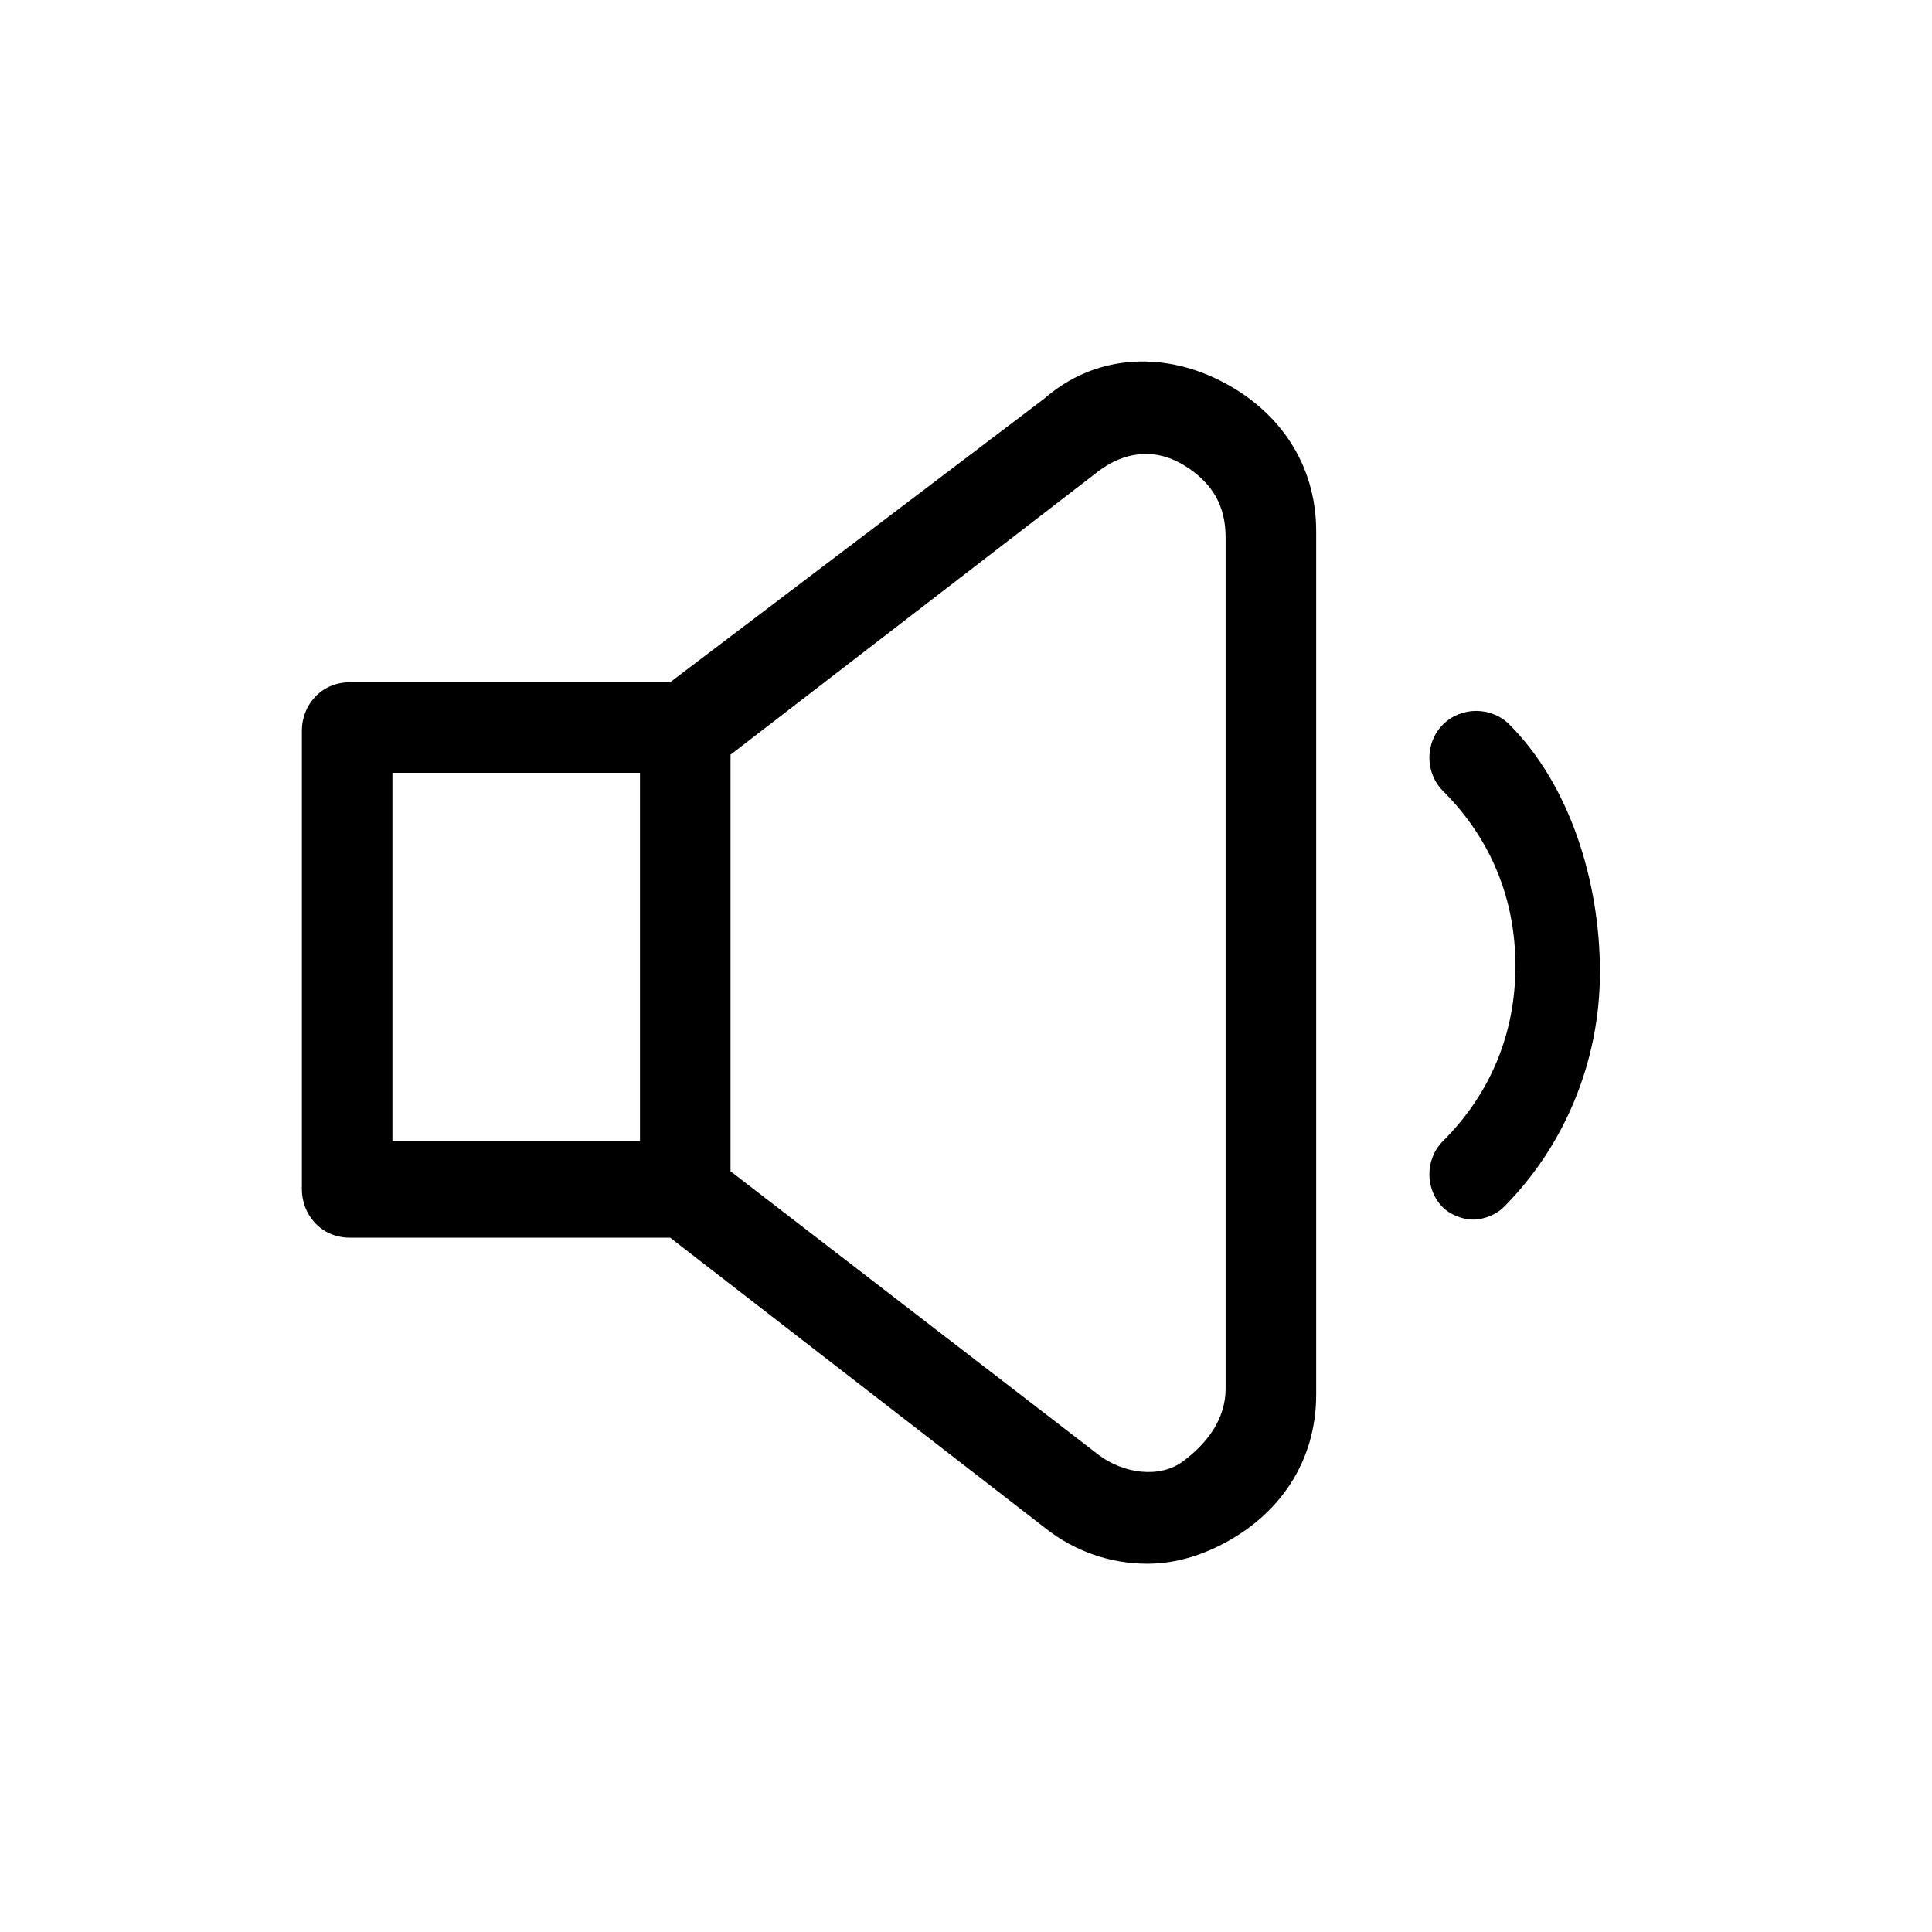
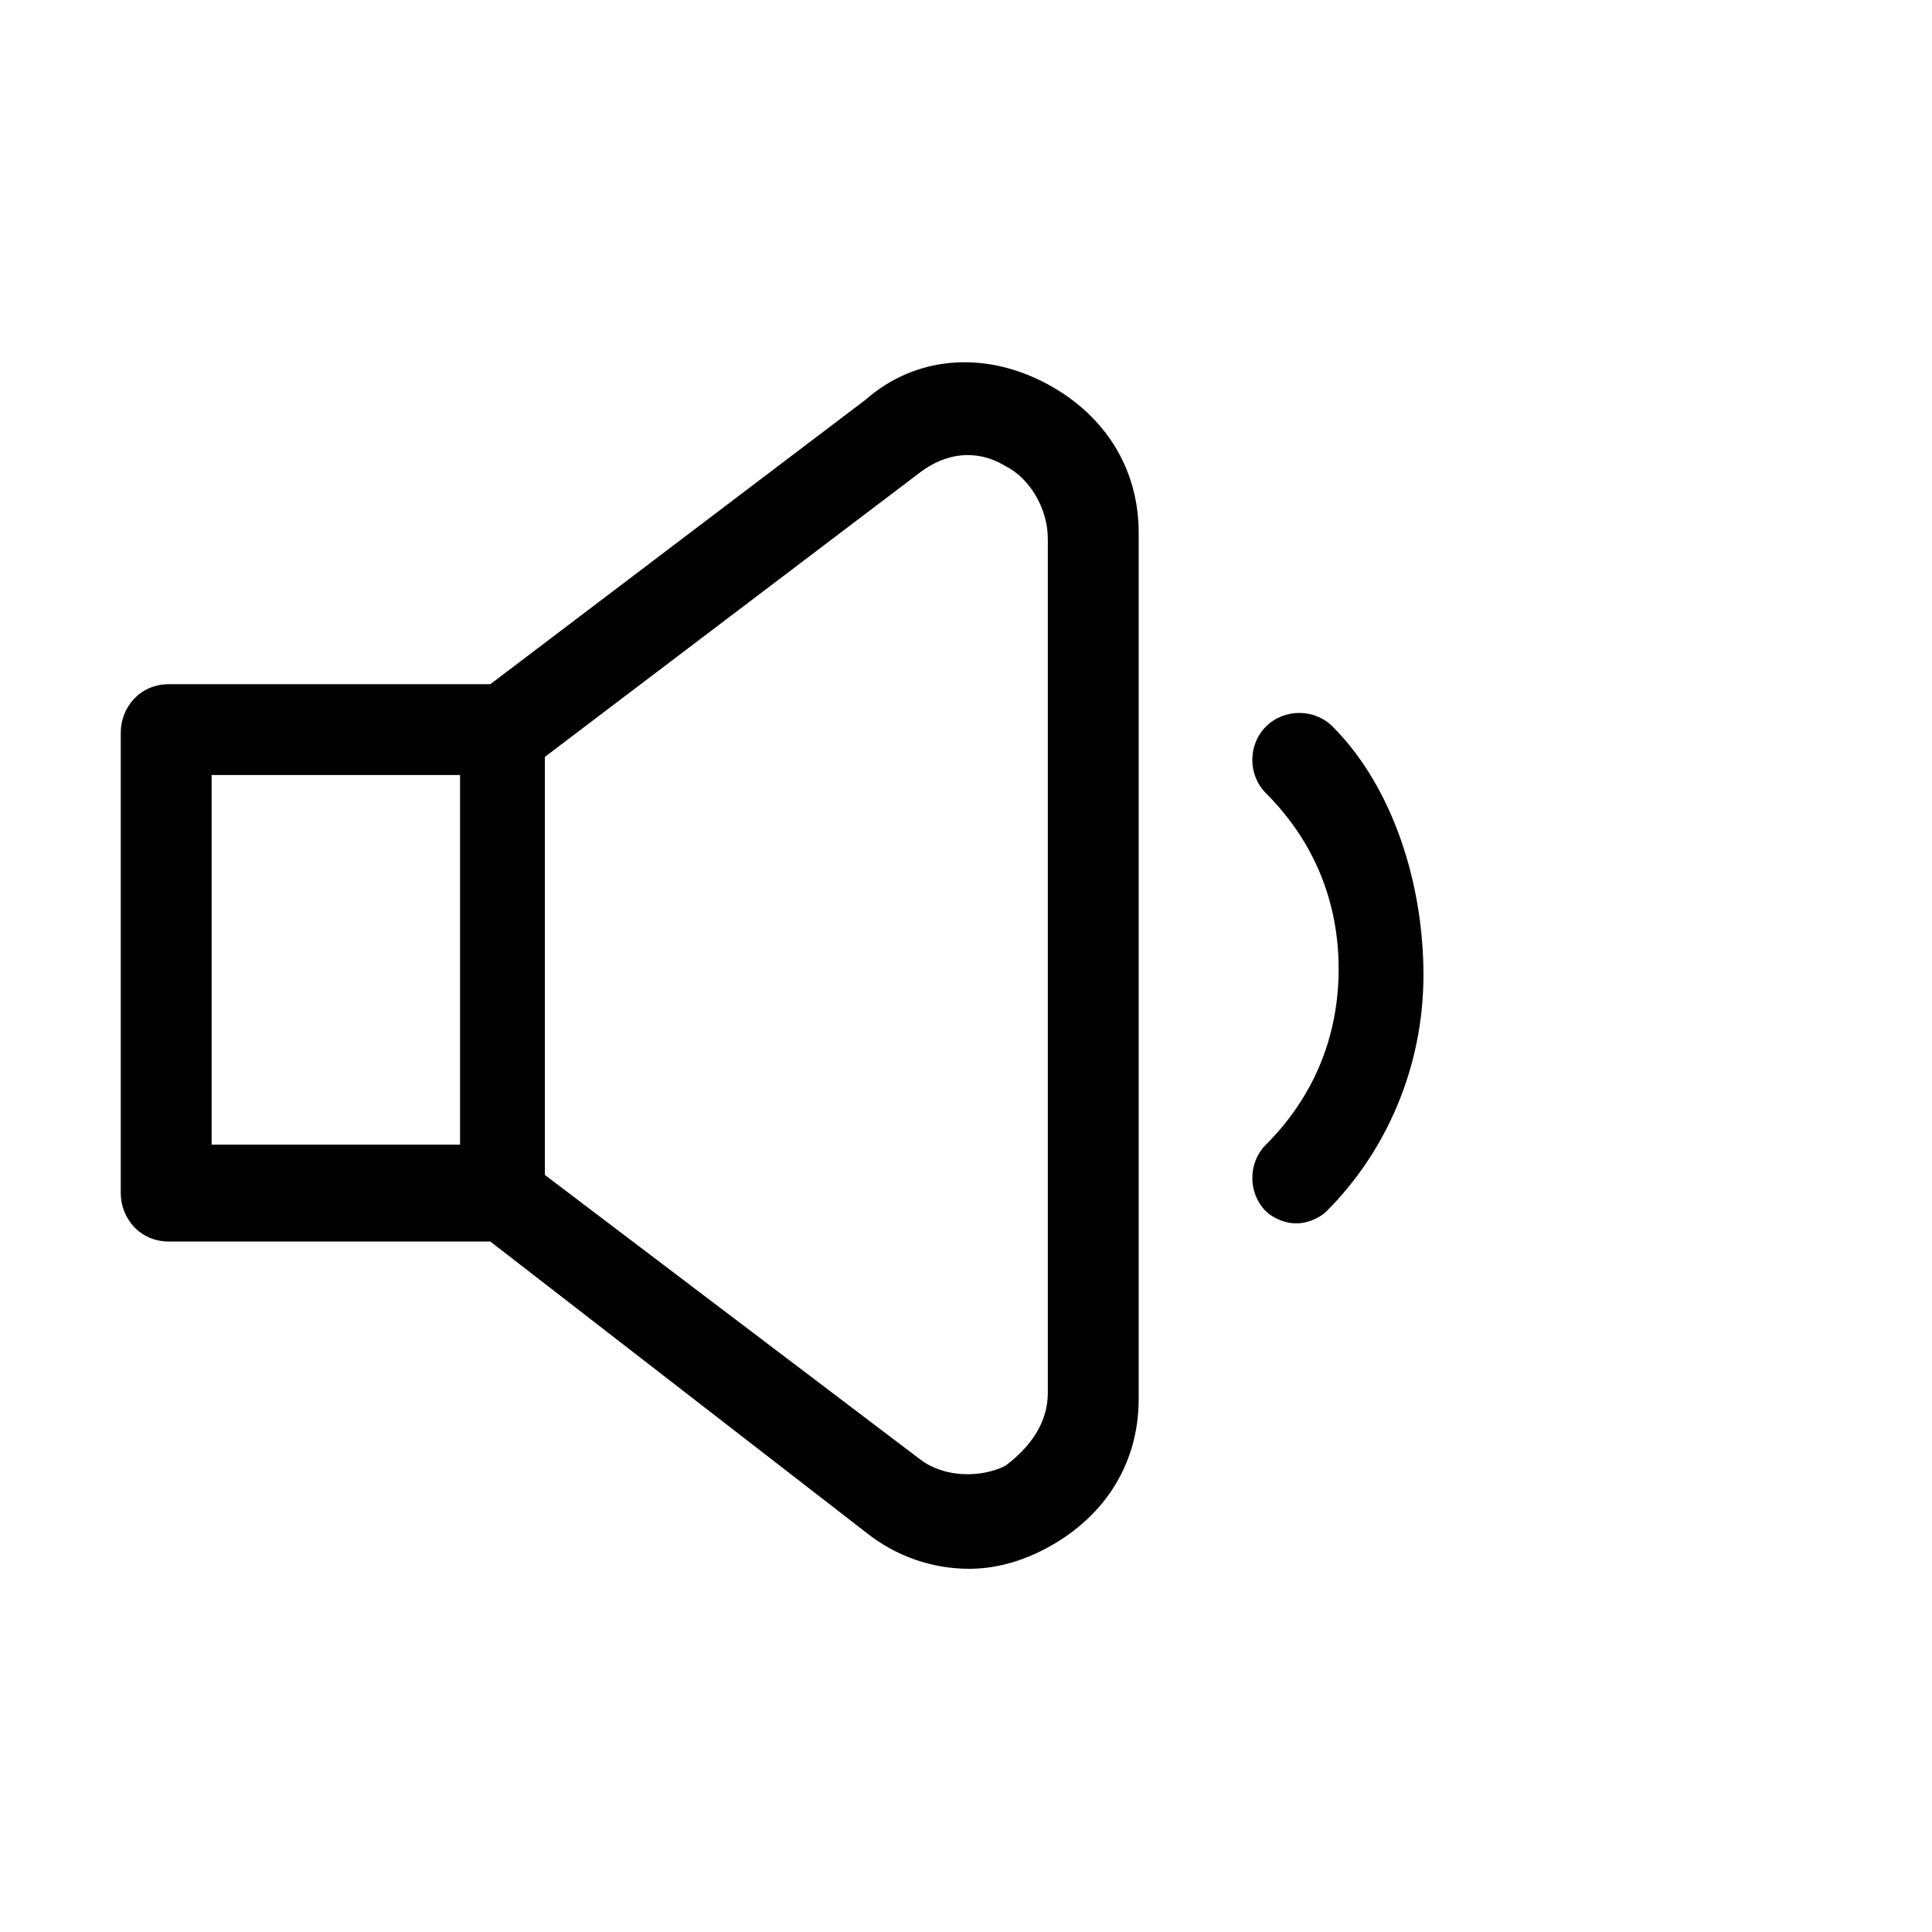
<svg xmlns="http://www.w3.org/2000/svg" width="32" height="32" viewBox="0 0 32 32" fill="none">
-   <path d="M20.2 6.3C19.2 5.8 18.1 5.9 17.3 6.6L11.1 11.3H5.8C5.3 11.3 5 11.7 5 12.1V19.7C5 20.1 5.3 20.5 5.8 20.5H11.1L17.3 25.3C17.8 25.7 18.4 25.9 19 25.9C19.4 25.9 19.8 25.8 20.2 25.6C21.2 25.1 21.8 24.2 21.8 23.1V8.8C21.8 7.7 21.2 6.8 20.2 6.3ZM10.6 18.9H6.5V12.8H10.6V18.9ZM20.3 23C20.3 23.5 20 23.9 19.6 24.2C19.2 24.5 18.6 24.4 18.2 24.1L12.1 19.4V12.5L18.2 7.8C18.6 7.5 19.1 7.4 19.6 7.7C20.1 8 20.3 8.4 20.3 8.9V23Z" fill="black" />
-   <path d="M25 12C24.7 11.7 24.2 11.7 23.9 12C23.6 12.3 23.6 12.8 23.9 13.1C24.7 13.9 25.1 14.9 25.1 16C25.1 17.1 24.7 18.1 23.9 18.9C23.6 19.2 23.6 19.7 23.9 20C24 20.1 24.2 20.2 24.4 20.2C24.6 20.2 24.8 20.1 24.9 20C25.9 19 26.5 17.6 26.5 16.1C26.5 14.6 26 13 25 12Z" fill="black" />
+   <path d="M17.255 6.314C16.251 5.812 15.147 5.912 14.344 6.615L8.122 11.332H2.803C2.301 11.332 2 11.733 2 12.134V19.762C2 20.163 2.301 20.564 2.803 20.564H8.122L14.344 25.382C14.846 25.783 15.448 25.984 16.05 25.984C16.452 25.984 16.853 25.884 17.255 25.683C18.258 25.181 18.86 24.278 18.86 23.174V8.823C18.86 7.719 18.258 6.815 17.255 6.314ZM7.62 18.959H3.505V12.837H7.62V18.959ZM17.355 23.073C17.355 23.575 17.054 23.977 16.652 24.278C16.251 24.479 15.649 24.479 15.247 24.177L9.025 19.461V12.536L15.247 7.819C15.649 7.518 16.151 7.418 16.652 7.719C17.054 7.919 17.355 8.421 17.355 8.923V23.073Z" fill="black" />
+   <path d="M22.072 12.034C21.771 11.733 21.269 11.733 20.968 12.034C20.667 12.335 20.667 12.837 20.968 13.138C21.771 13.941 22.172 14.944 22.172 16.048C22.172 17.152 21.771 18.156 20.968 18.959C20.667 19.26 20.667 19.762 20.968 20.063C21.068 20.163 21.269 20.263 21.47 20.263C21.67 20.263 21.871 20.163 21.971 20.063C22.975 19.059 23.577 17.654 23.577 16.149C23.577 14.643 23.075 13.038 22.072 12.034Z" fill="black" />
</svg>
